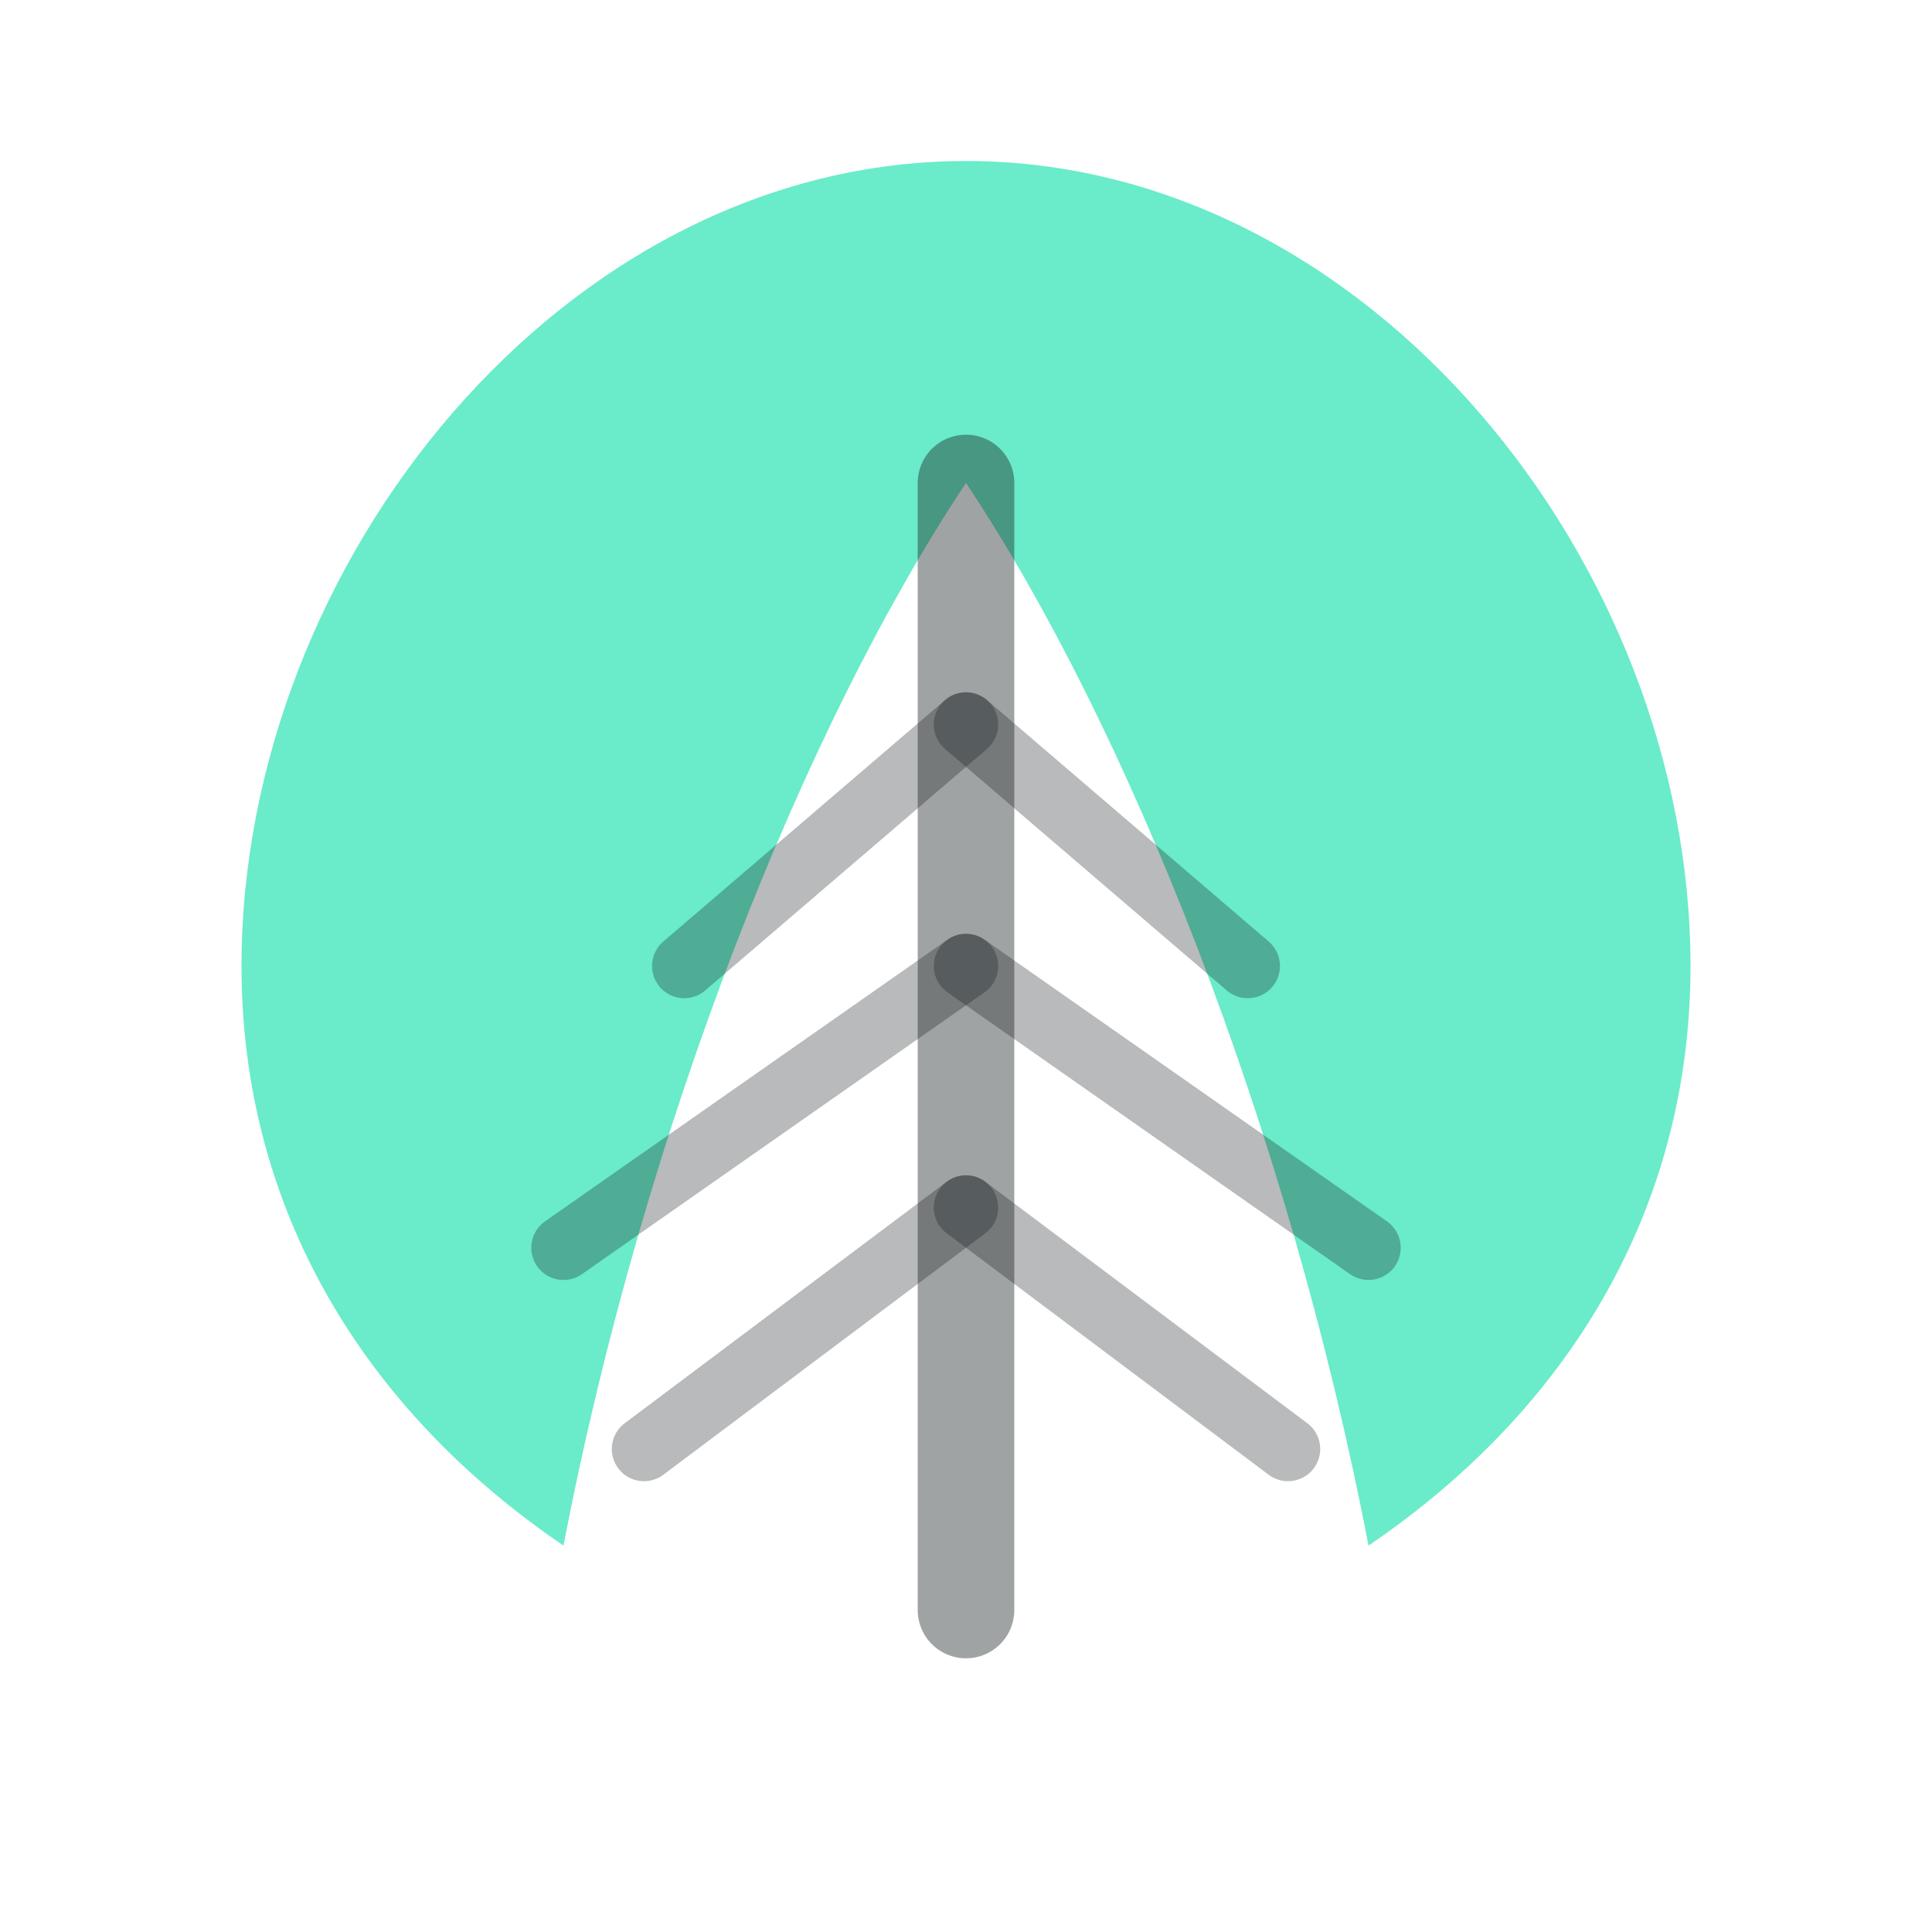
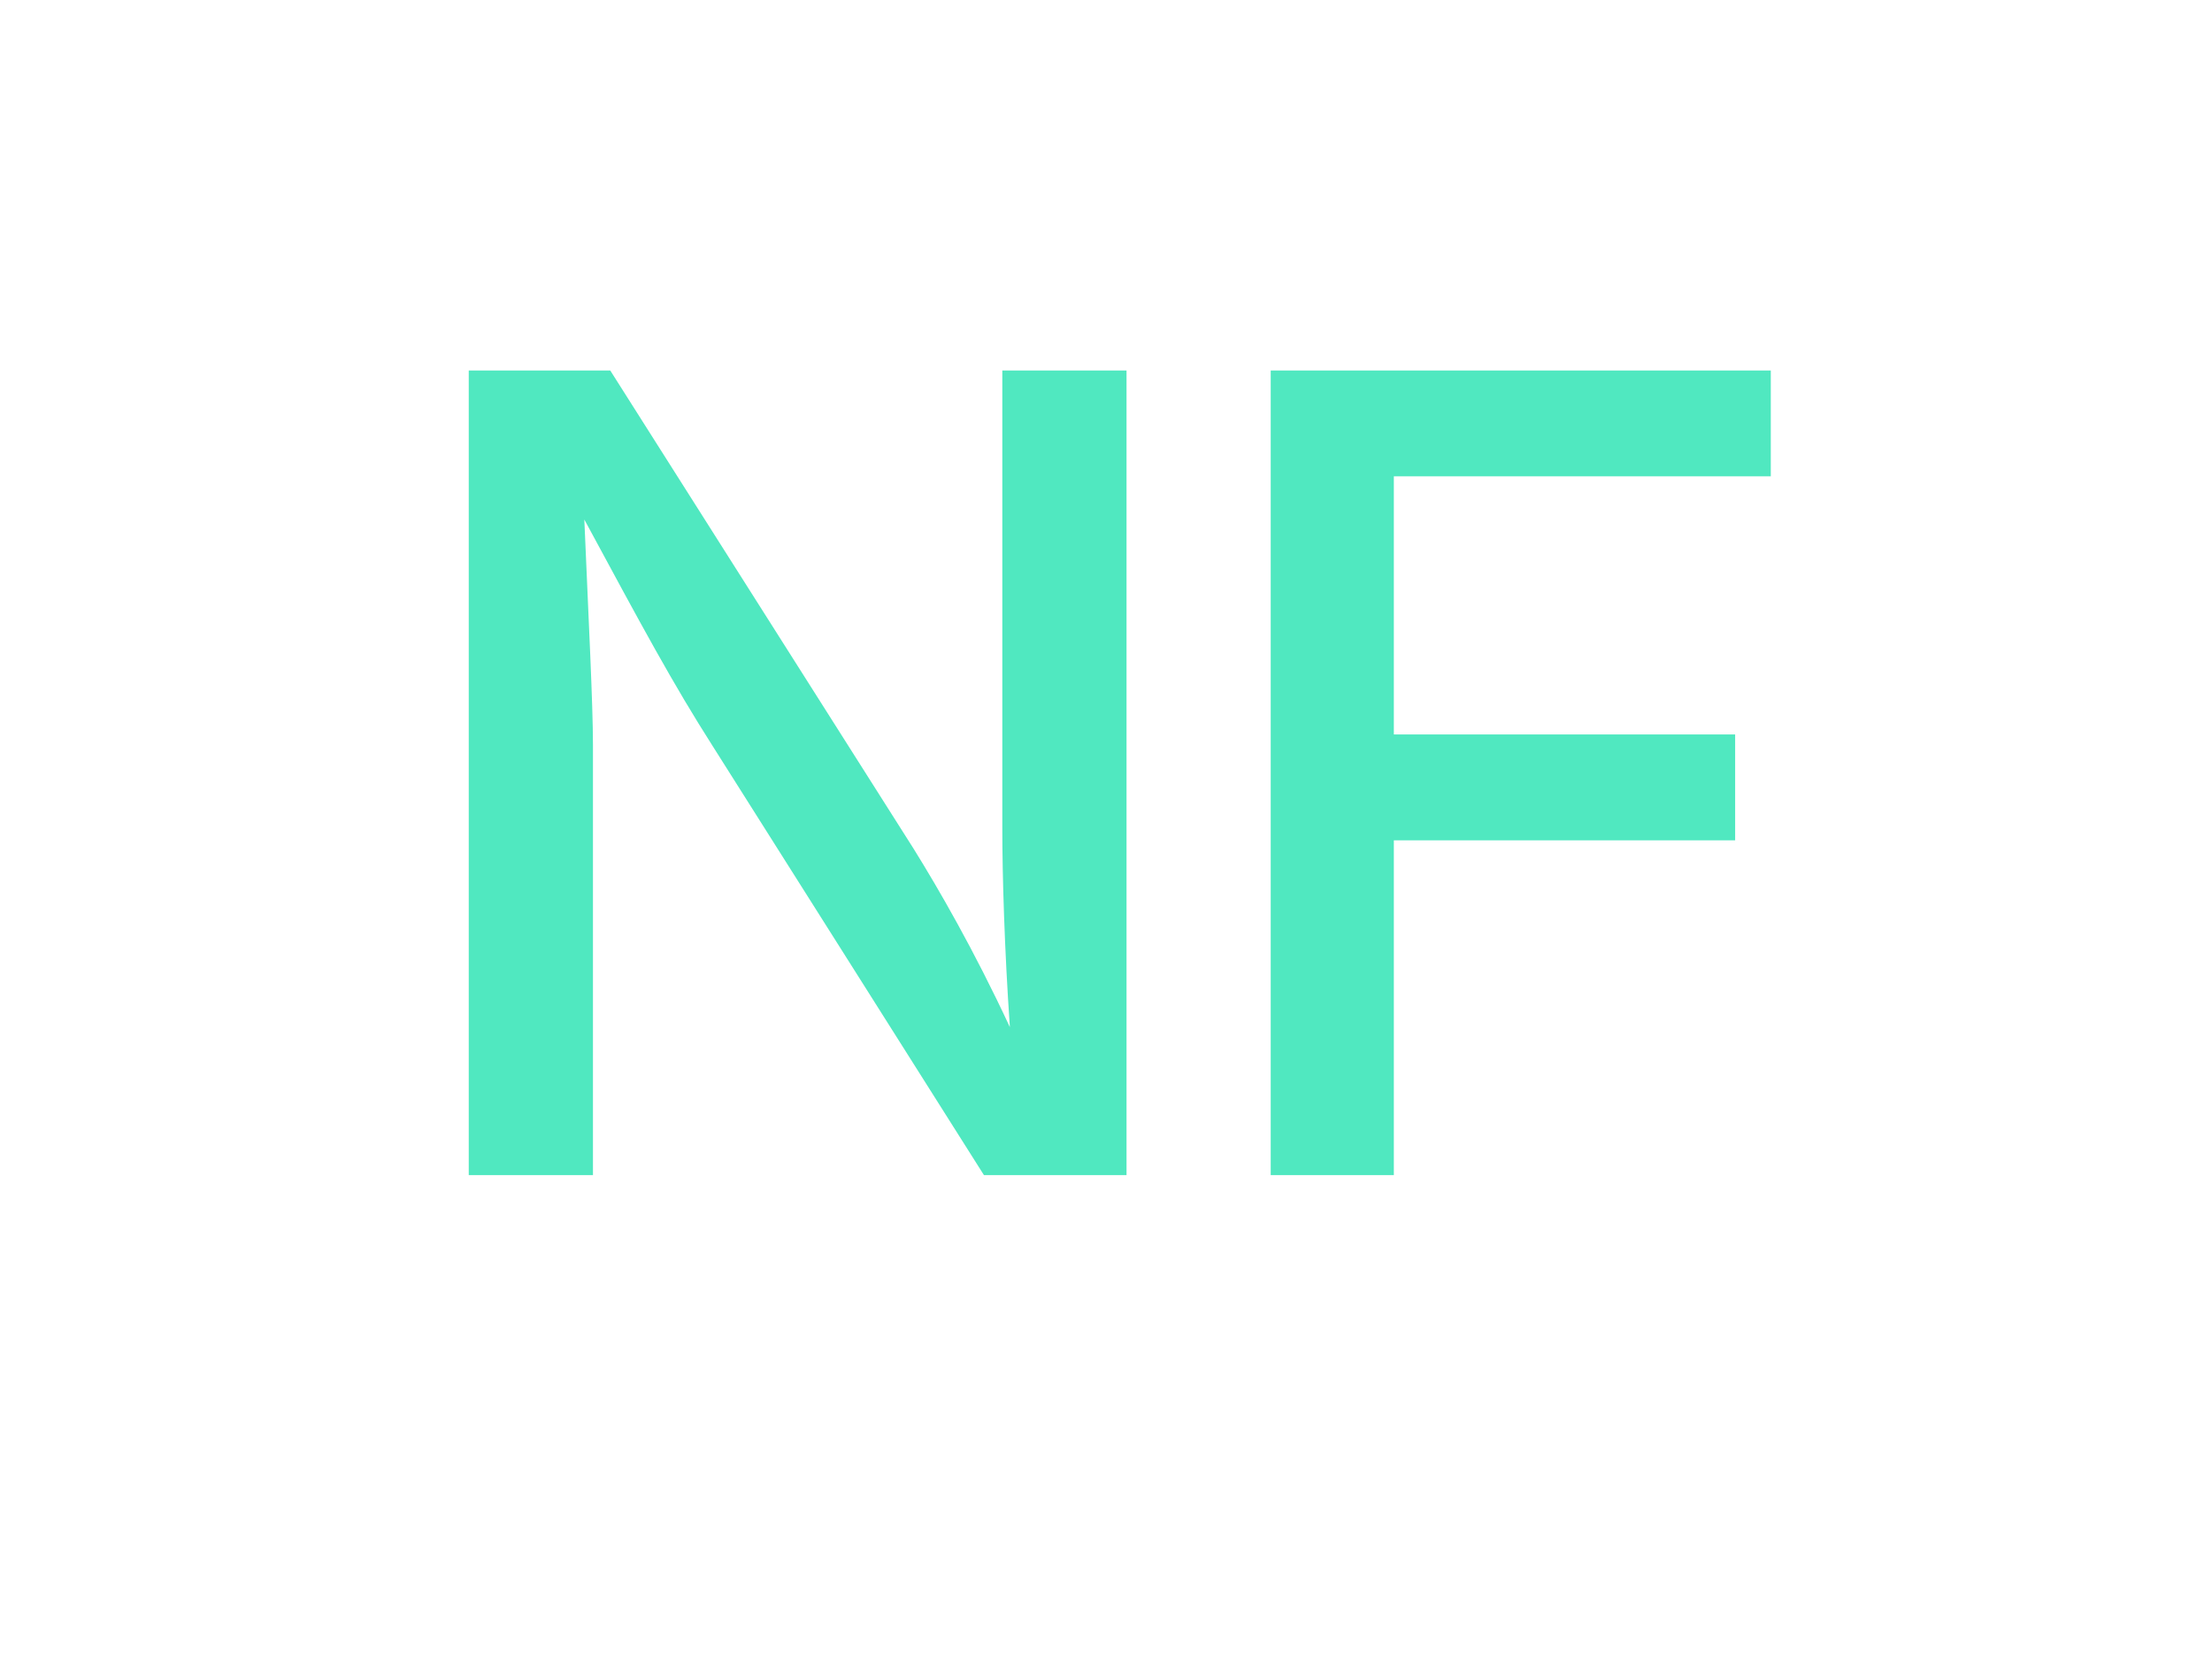
- <svg xmlns="http://www.w3.org/2000/svg" viewBox="0 0 24 24" fill="none">
-   <path d="M12 2C7 2 3 7 3 12c0 3 1.5 5.5 4 7.2C8 14 10 9 12 6c2 3 4 8 5 13.2 2.5-1.7 4-4.2 4-7.2 0-5-4-10-9-10z" fill="#50e8c0" opacity="0.85" />
-   <path d="M12 6v14" stroke="#12181a" stroke-width="1.2" stroke-linecap="round" opacity="0.4" />
-   <path d="M12 9L8.5 12M12 12L7 15.5M12 15L8 18" stroke="#12181a" stroke-width="0.8" stroke-linecap="round" opacity="0.3" />
-   <path d="M12 9L15.5 12M12 12L17 15.5M12 15L16 18" stroke="#12181a" stroke-width="0.8" stroke-linecap="round" opacity="0.3" />
+ <svg xmlns="http://www.w3.org/2000/svg" viewBox="0 0 32 24">
+   <text x="16" y="17" text-anchor="middle" font-family="Inter, -apple-system, sans-serif" font-weight="500" font-size="16" fill="#50e8c0" letter-spacing="-0.5">NF</text>
</svg>
